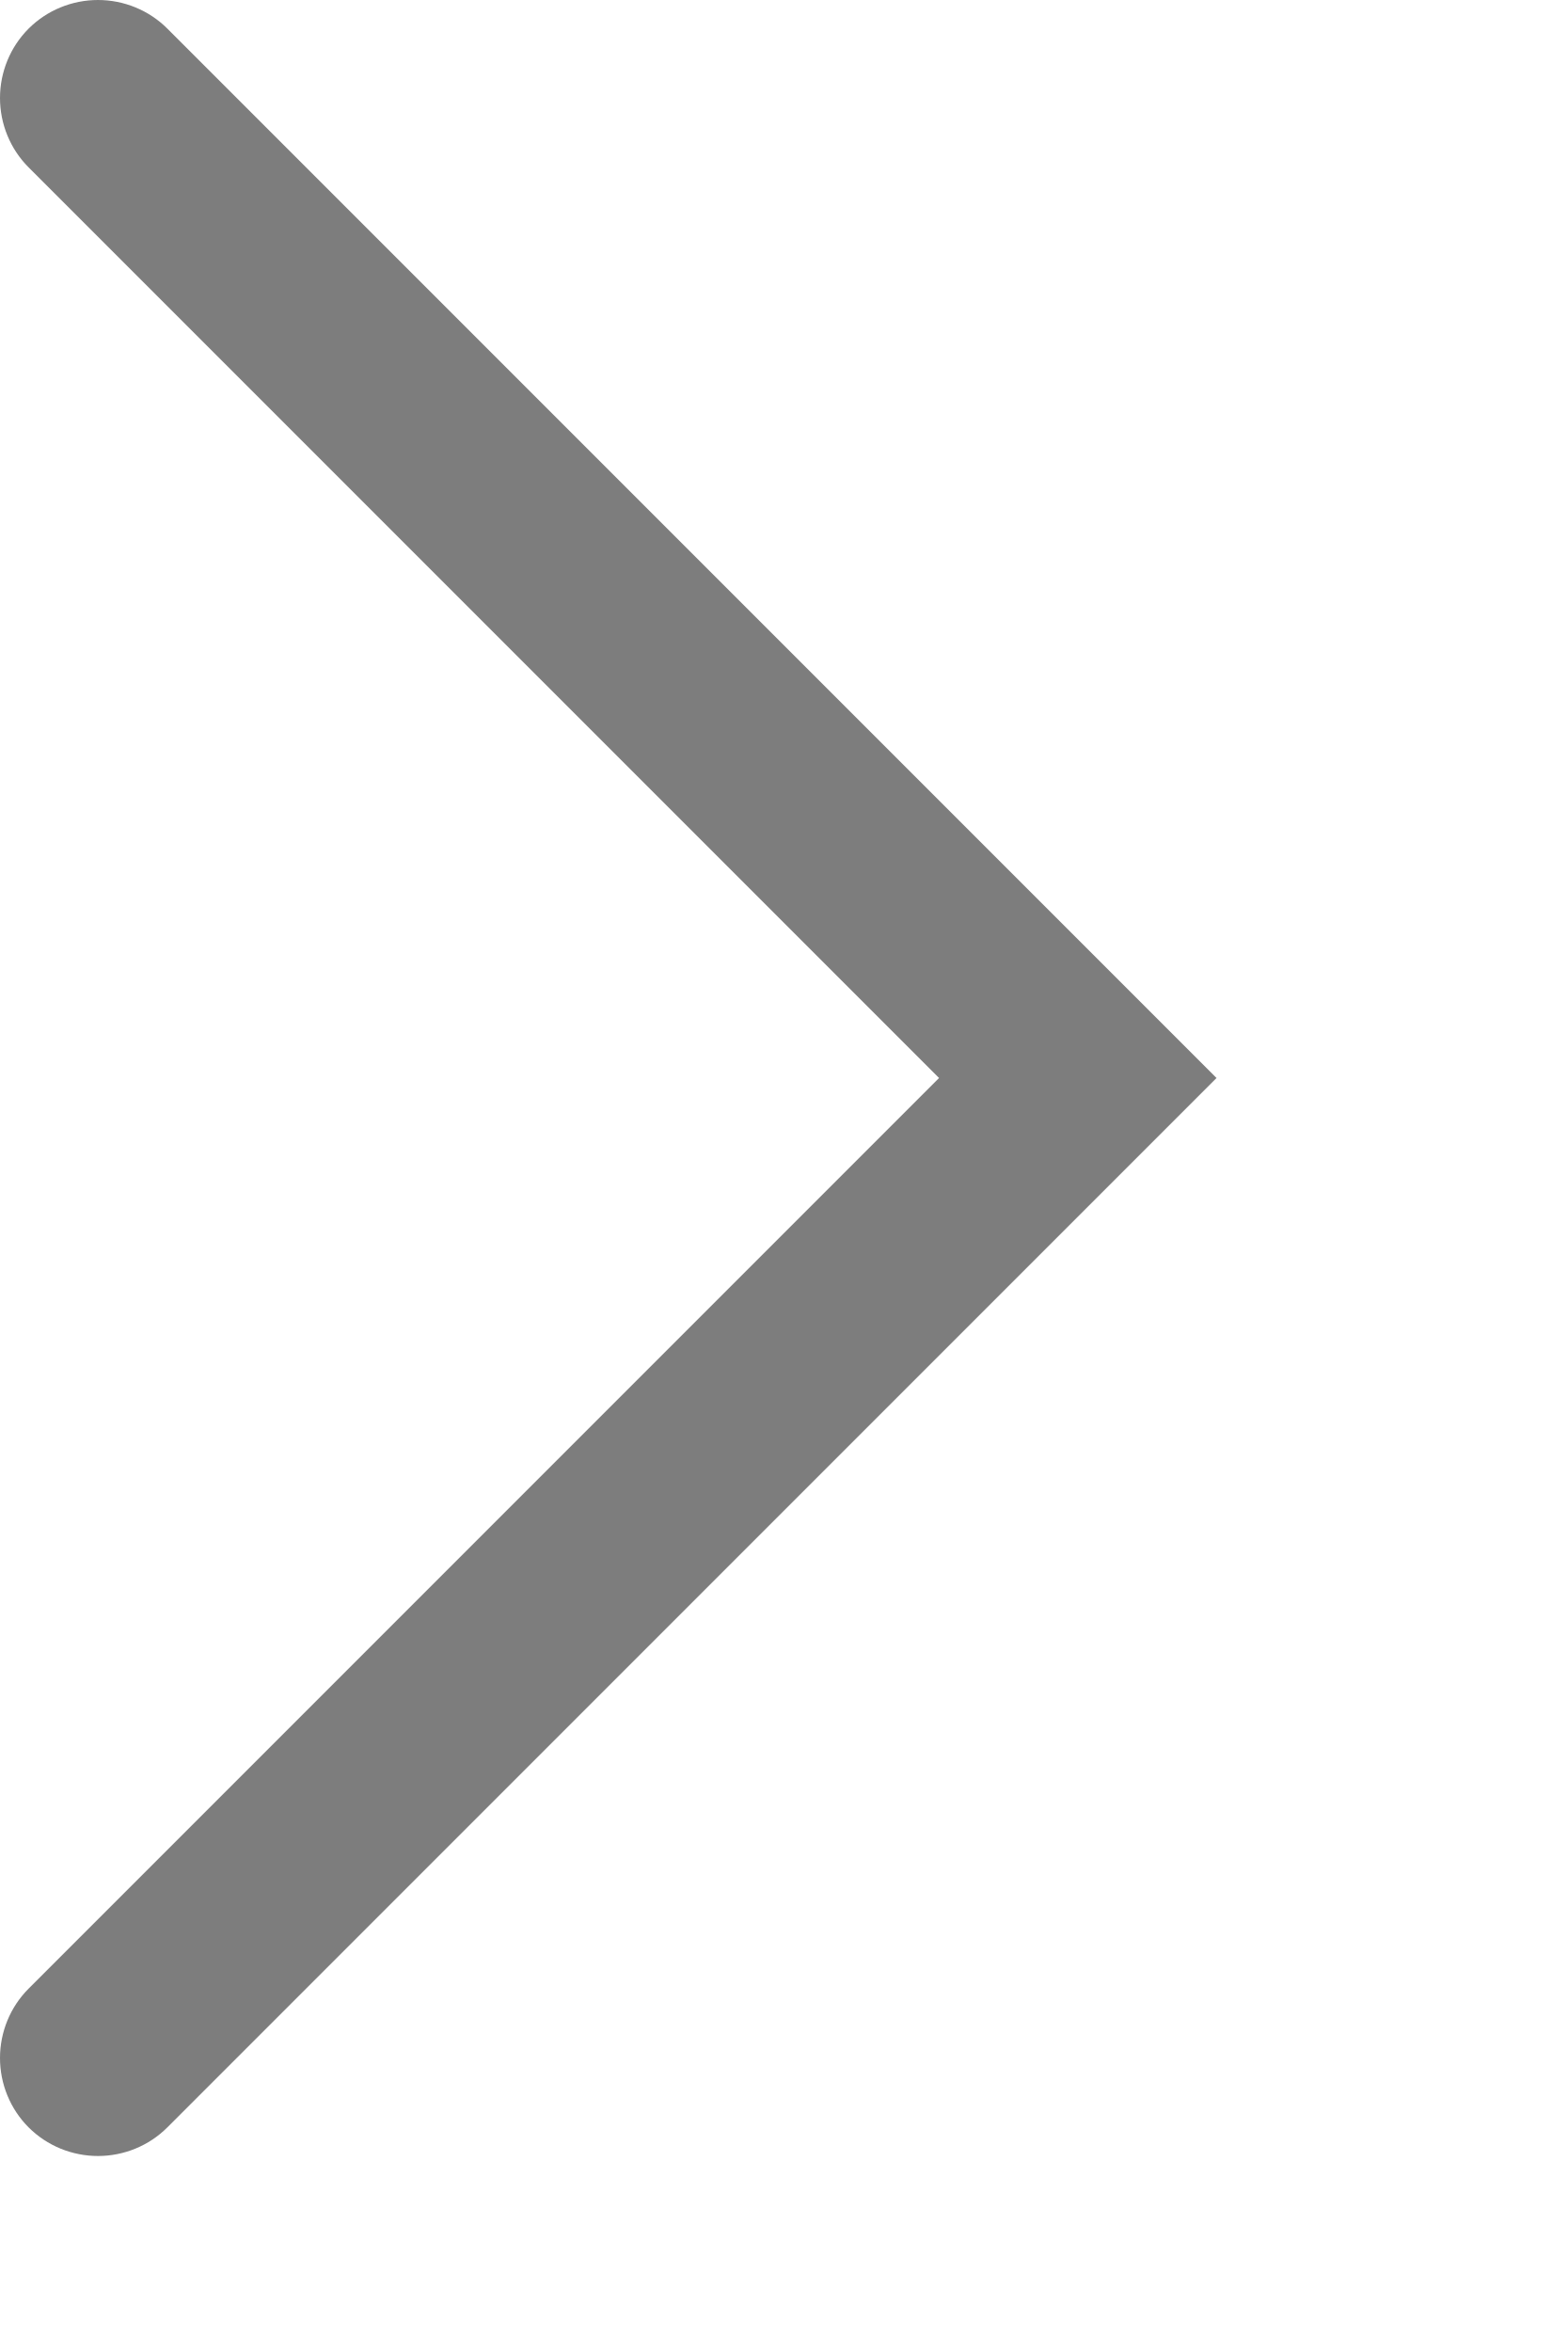
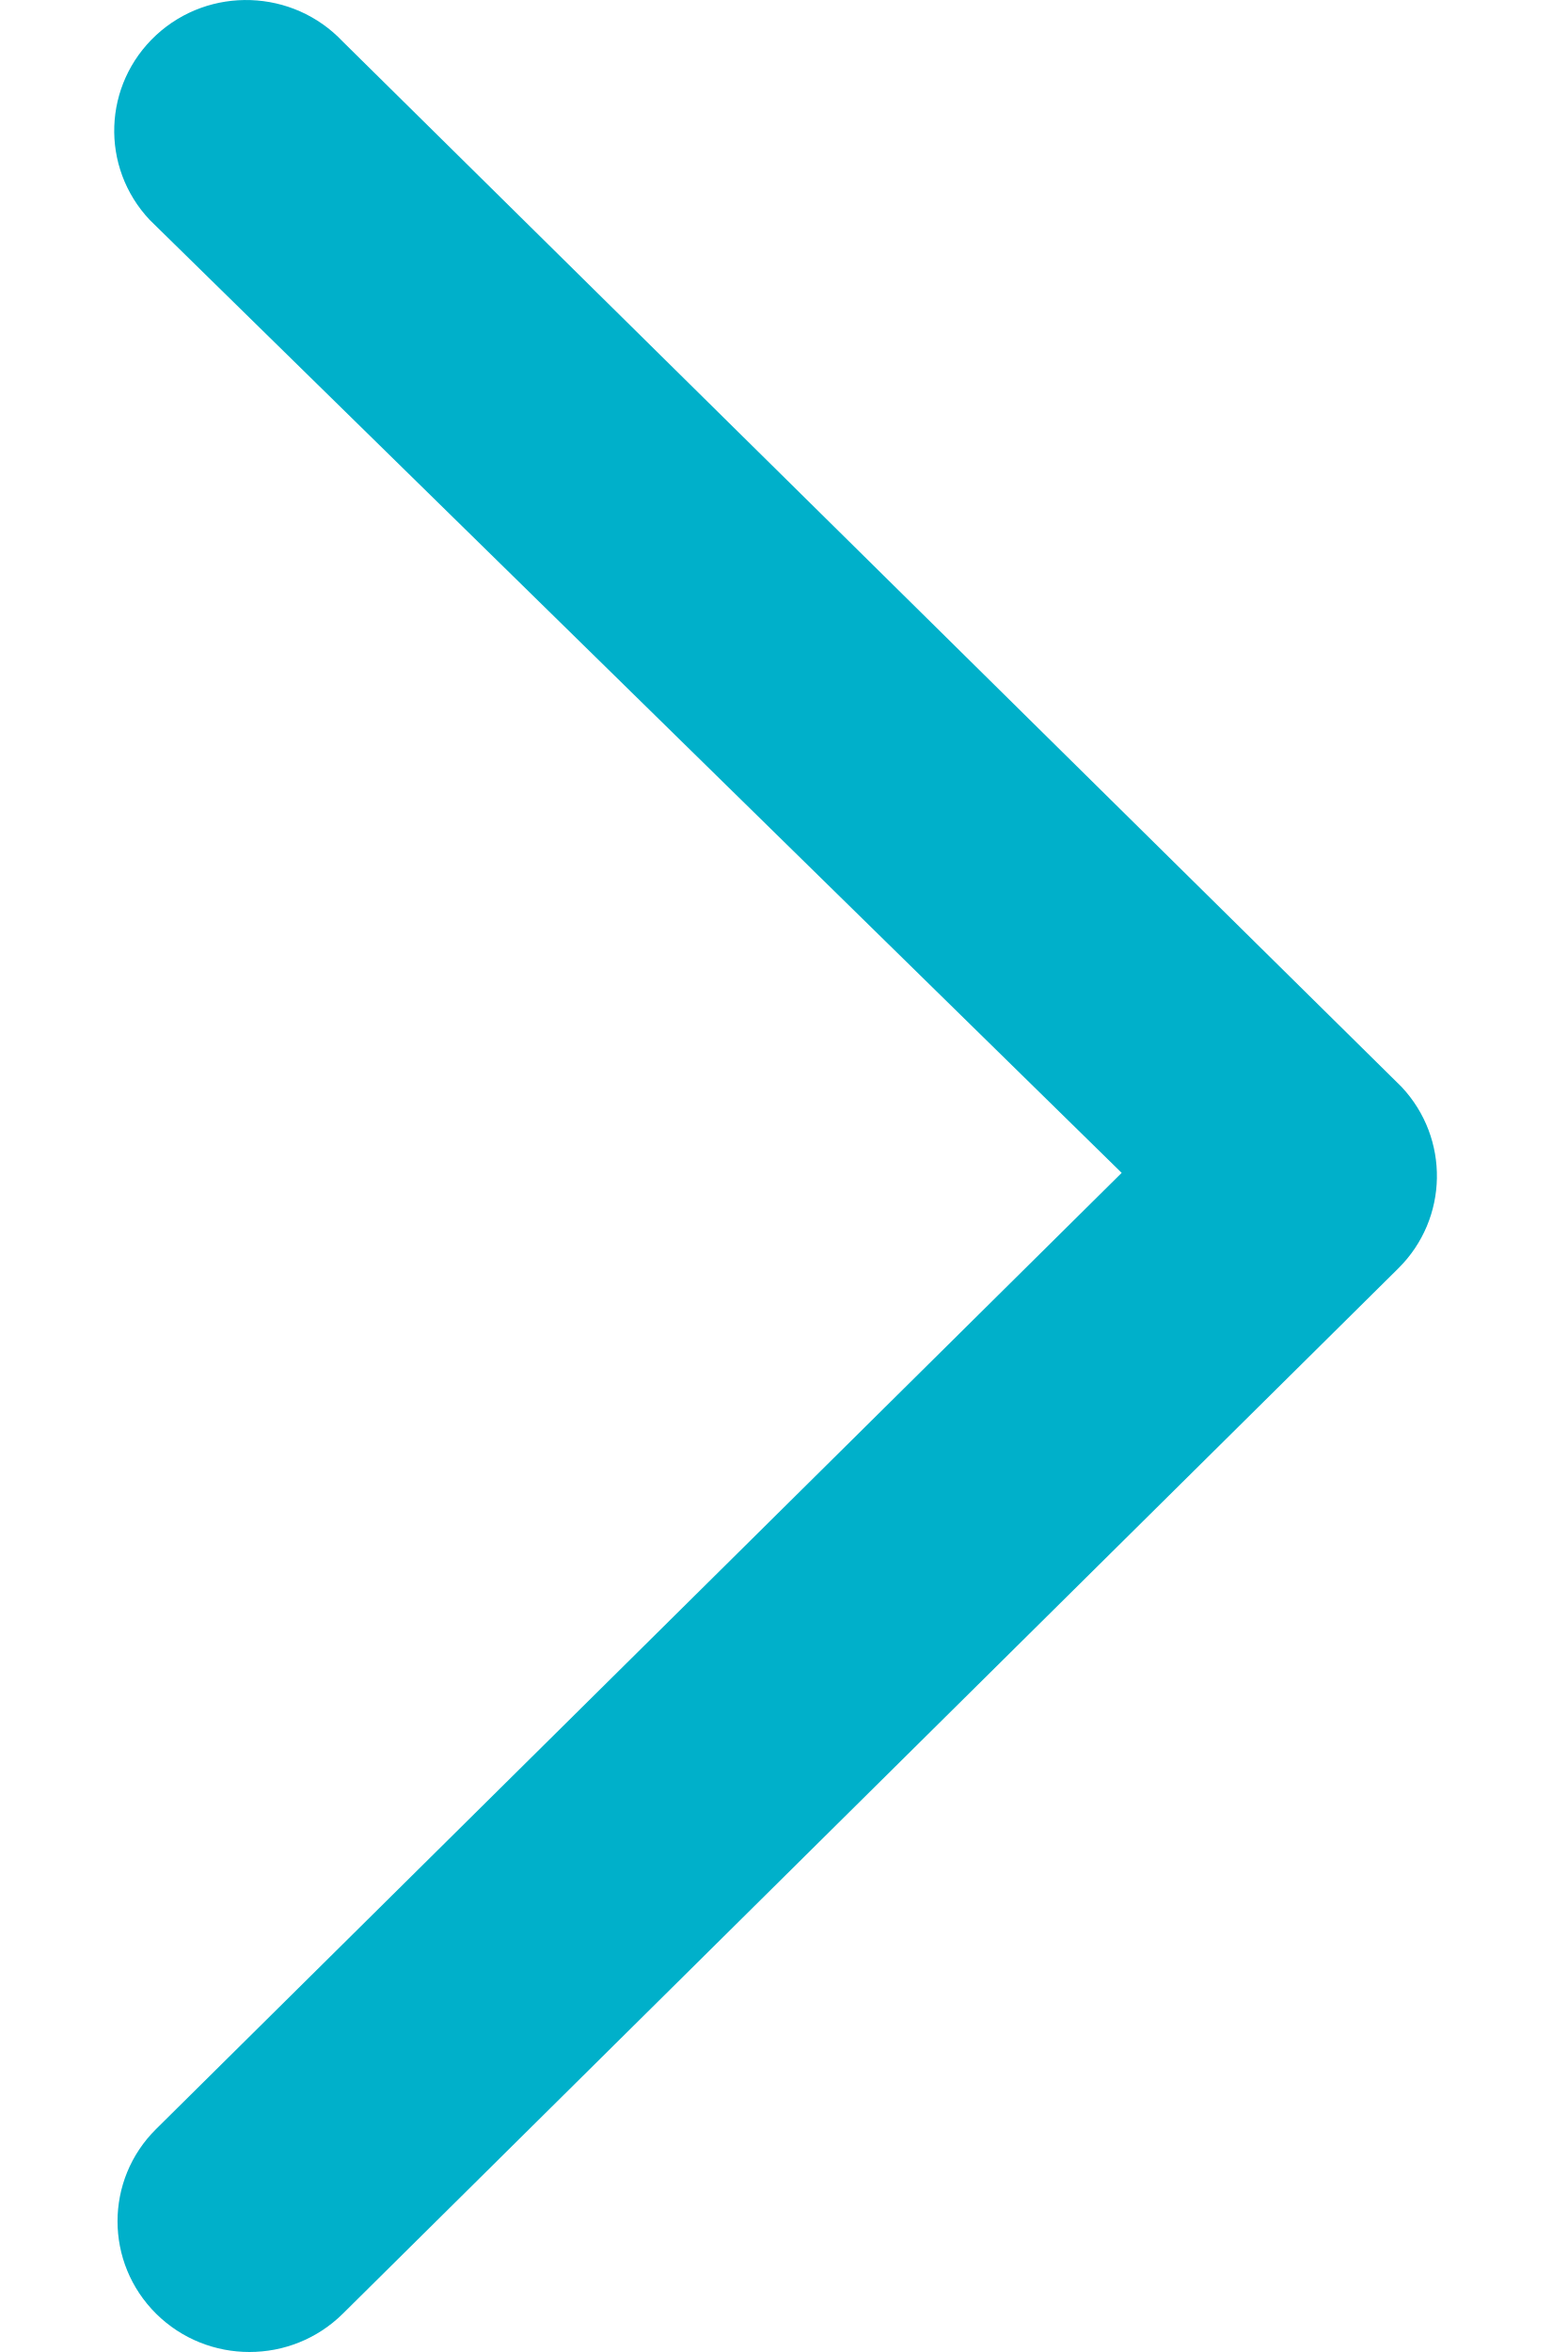
- <svg xmlns="http://www.w3.org/2000/svg" width="4" height="6" viewBox="0 0 4 6" fill="none">
-   <path d="M0.073 0.427C0.026 0.38 0 0.316 0 0.25C0 0.184 0.026 0.12 0.073 0.073C0.12 0.026 0.184 0 0.25 0C0.316 0 0.38 0.026 0.427 0.073L3.104 2.75L0.427 5.427C0.38 5.474 0.316 5.5 0.25 5.5C0.184 5.5 0.12 5.474 0.073 5.427C0.026 5.38 0 5.316 0 5.25C0 5.184 0.026 5.12 0.073 5.073L2.396 2.75L0.073 0.427Z" fill="#7D7D7D" />
+ <svg xmlns="http://www.w3.org/2000/svg" width="8" height="12" viewBox="0 0 8 12" fill="none">
+   <path fill-rule="evenodd" clip-rule="evenodd" d="M0.797 11.805C0.534 11.544 0.534 11.122 0.797 10.862L5.724 5.984L0.764 1.122C0.51 0.852 0.525 0.431 0.797 0.179C1.069 -0.072 1.495 -0.057 1.749 0.212L7.152 5.545C7.399 5.808 7.392 6.217 7.136 6.471L1.749 11.805C1.486 12.065 1.06 12.065 0.797 11.805Z" fill="#00B0CA" />
</svg>
